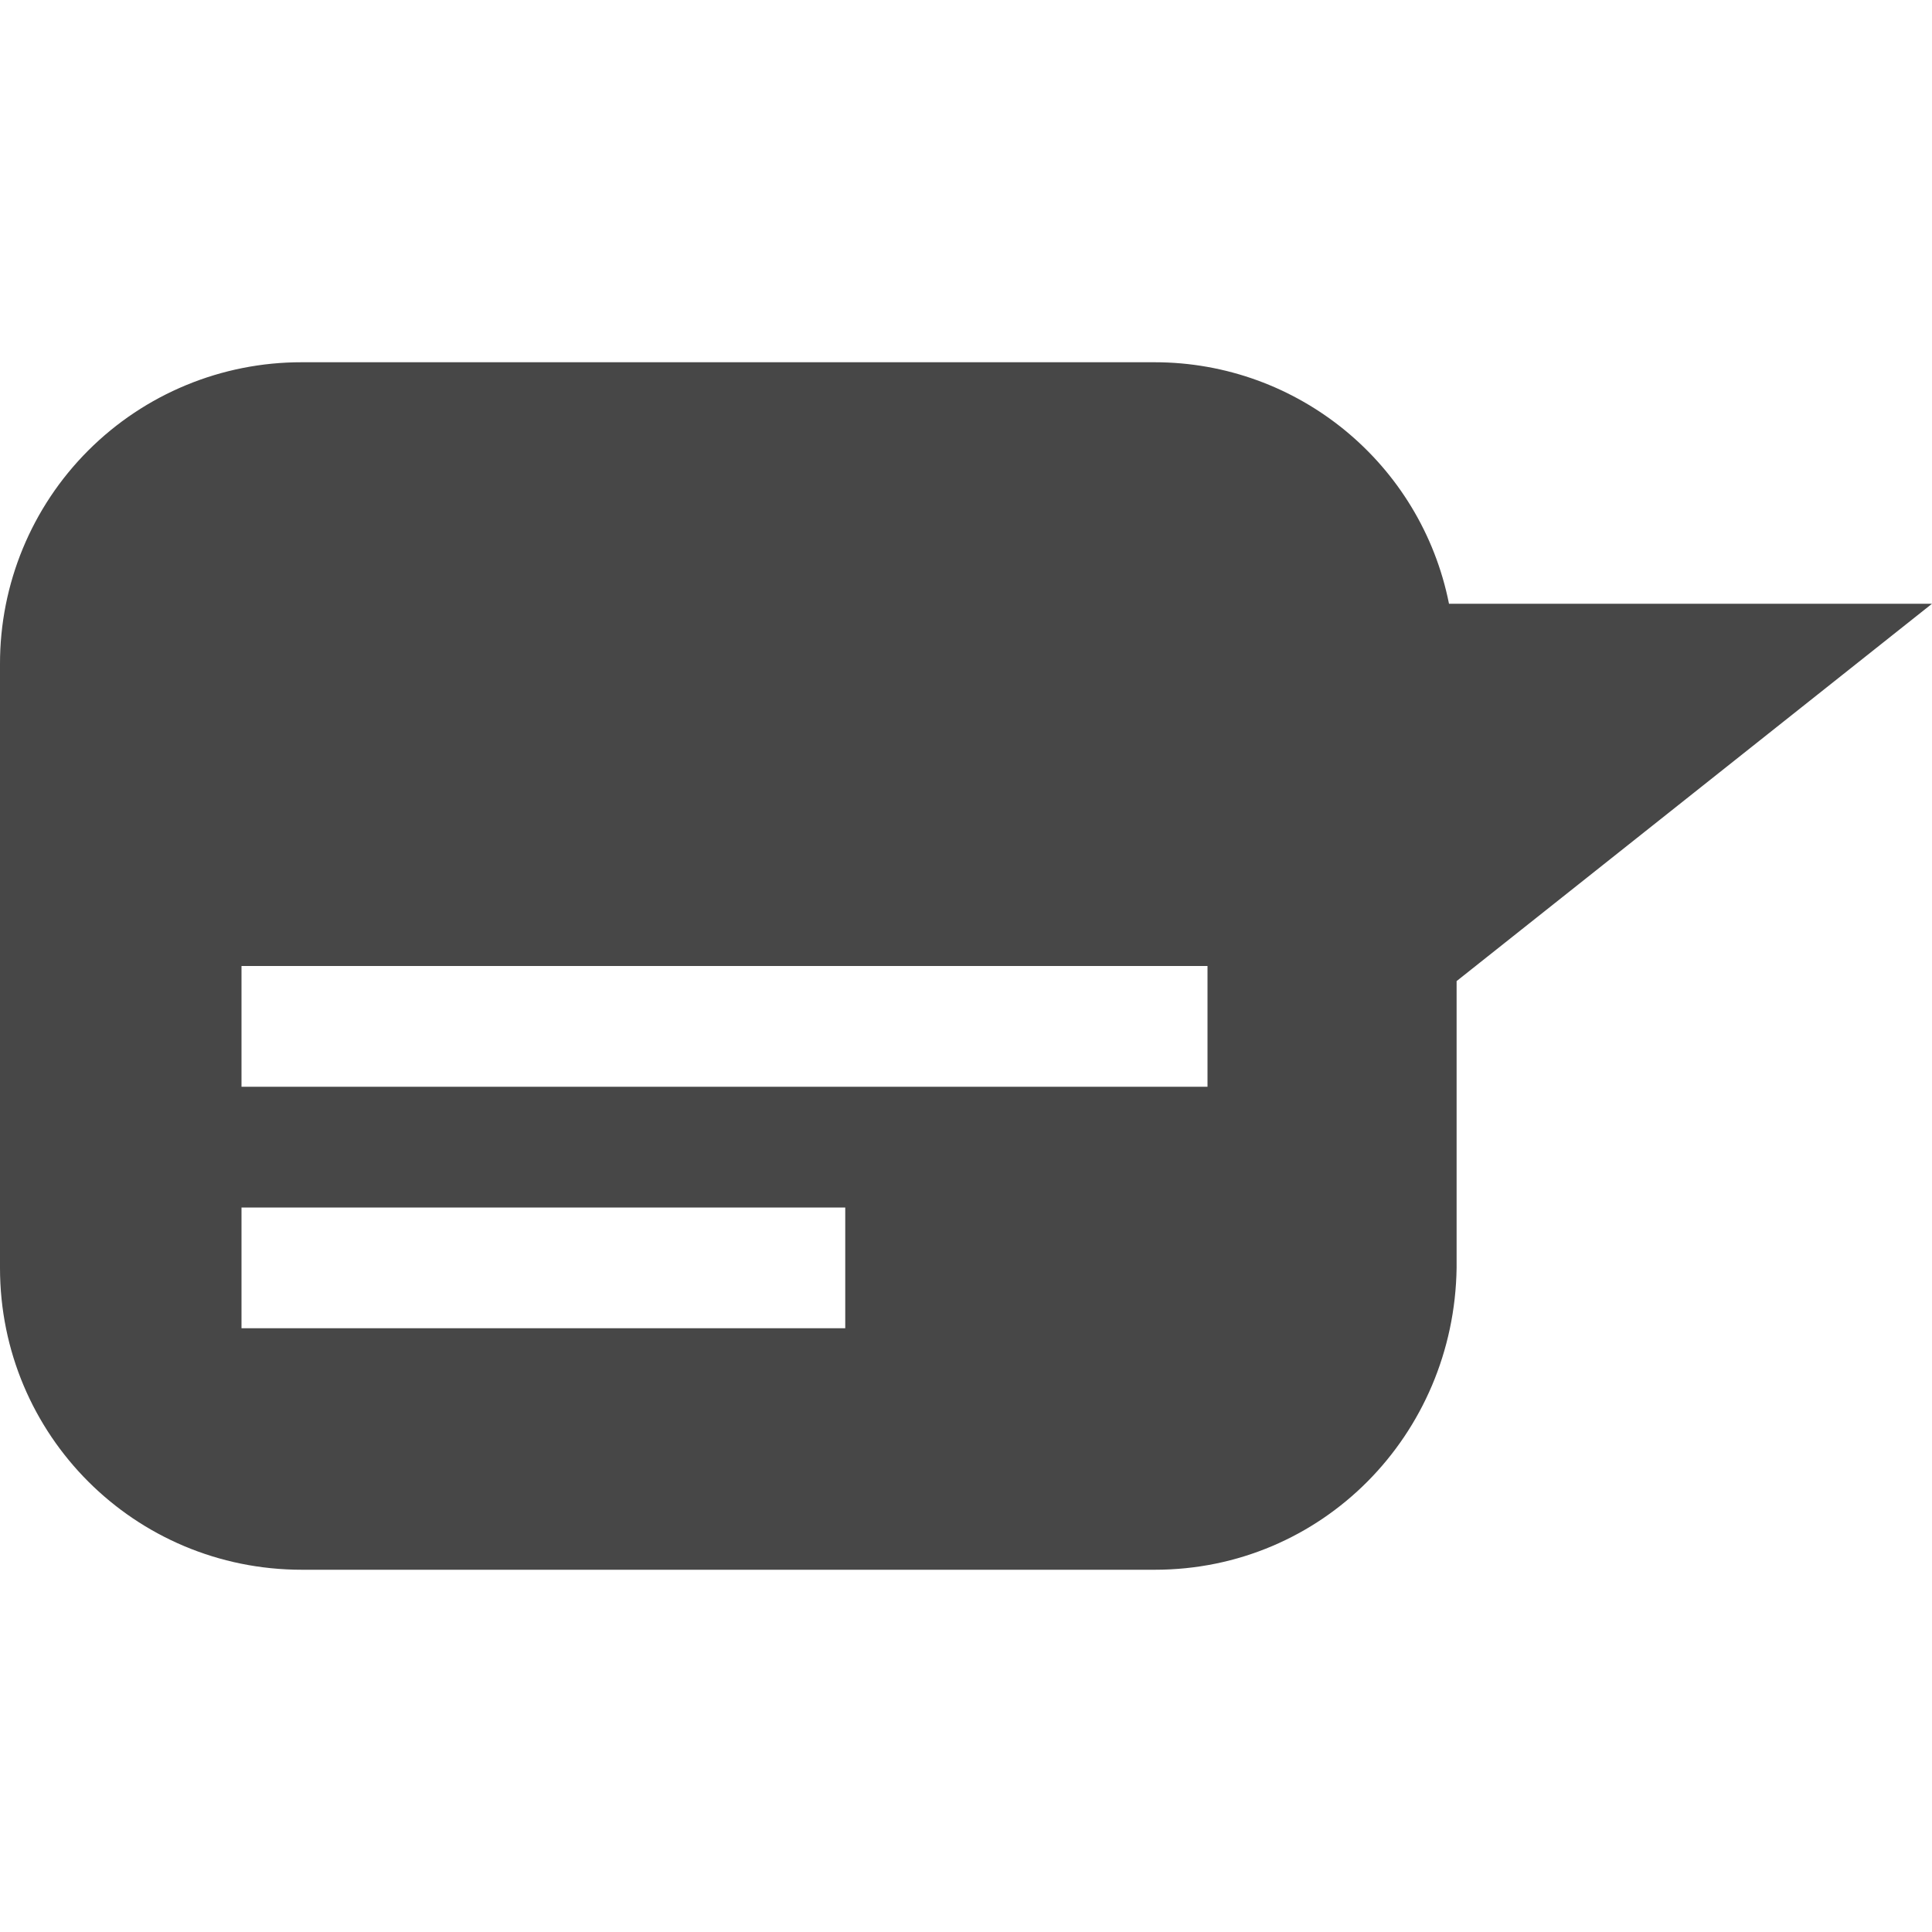
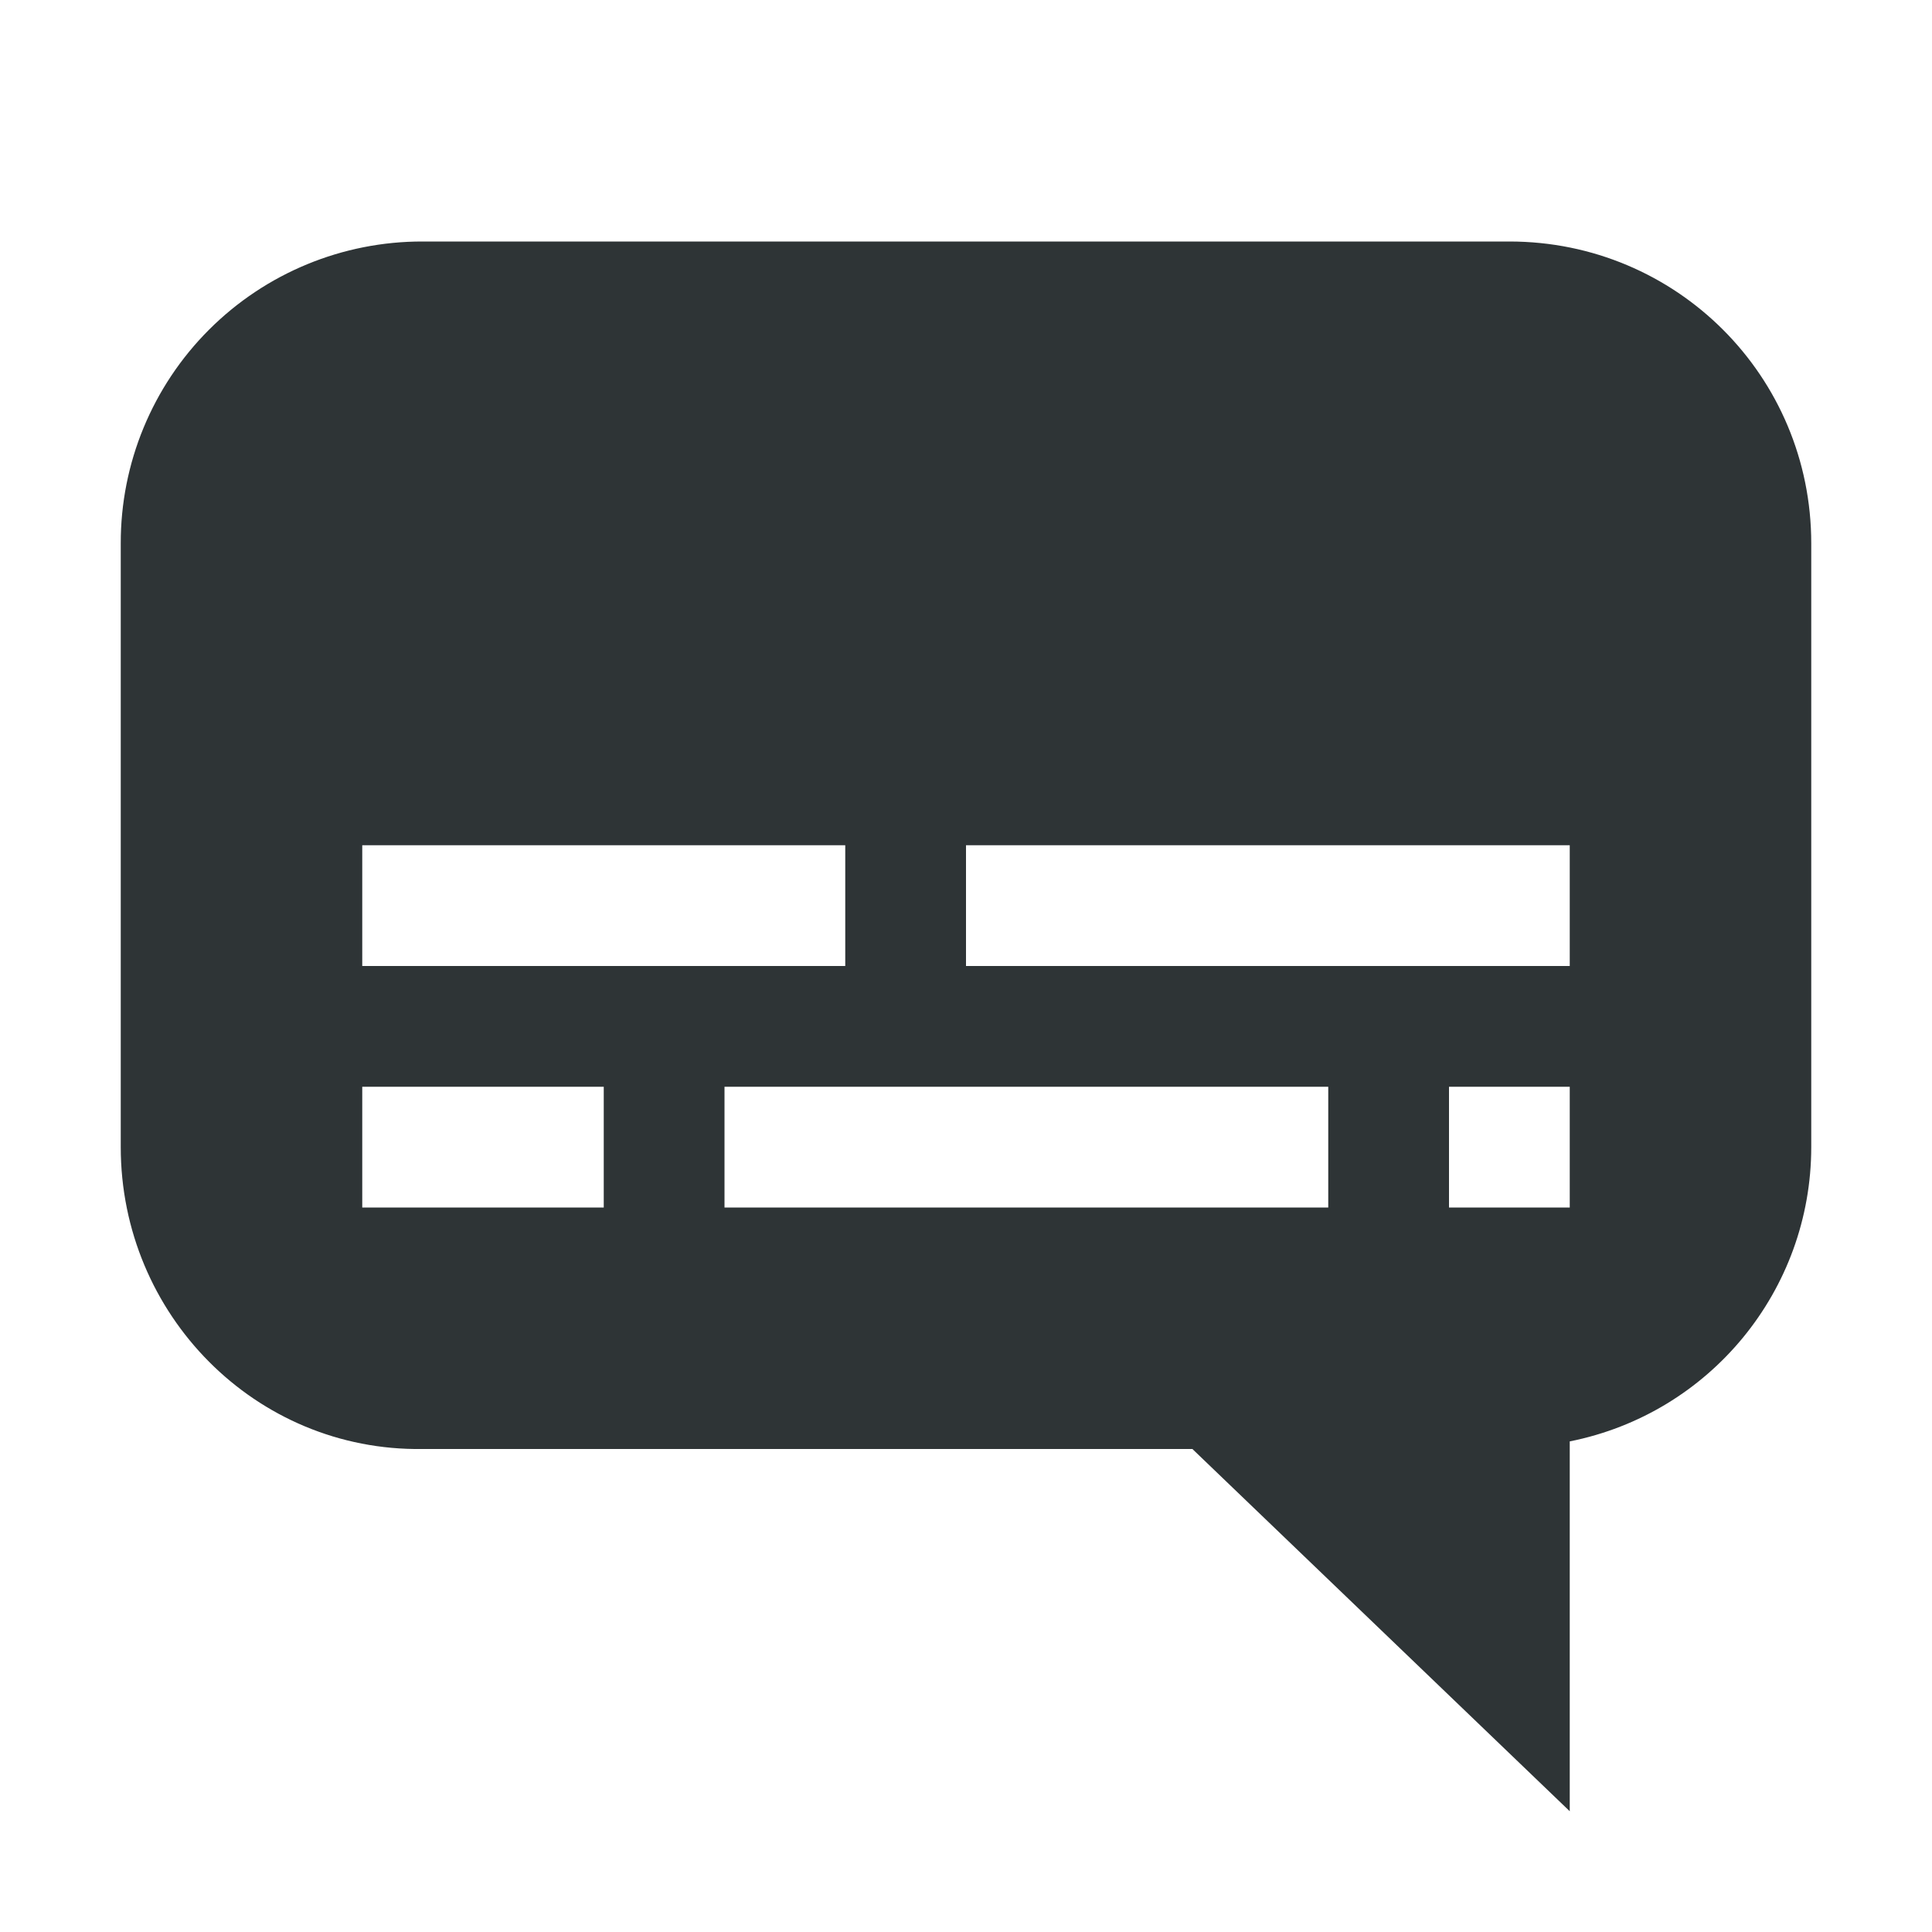
<svg xmlns="http://www.w3.org/2000/svg" width="16" height="16">
-   <path d="M2.5 3A2.495 2.495 0 0 0 0 5.5v5C0 11.885 1.115 13 2.5 13h7.063c1.385 0 2.48-1.115 2.5-2.5V8.125L16 5h-4a2.486 2.486 0 0 0-2.438-2zM2 8h8v1H2zm0 2h5v1H2z" fill="#474747" />
+   <path d="M3.5 2A2.495 2.495 0 0 0 1 4.5v5c0 1.385 1.115 2.52 2.5 2.5h6.375L13 15v-3.063A2.486 2.486 0 0 0 15 9.5v-5C15 3.115 13.885 2 12.5 2zM3 7h4v1H3zm5 0h5v1H8zM3 9h2v1H3zm3 0h5v1H6zm6 0h1v1h-1z" fill="#2e3436" />
</svg>
